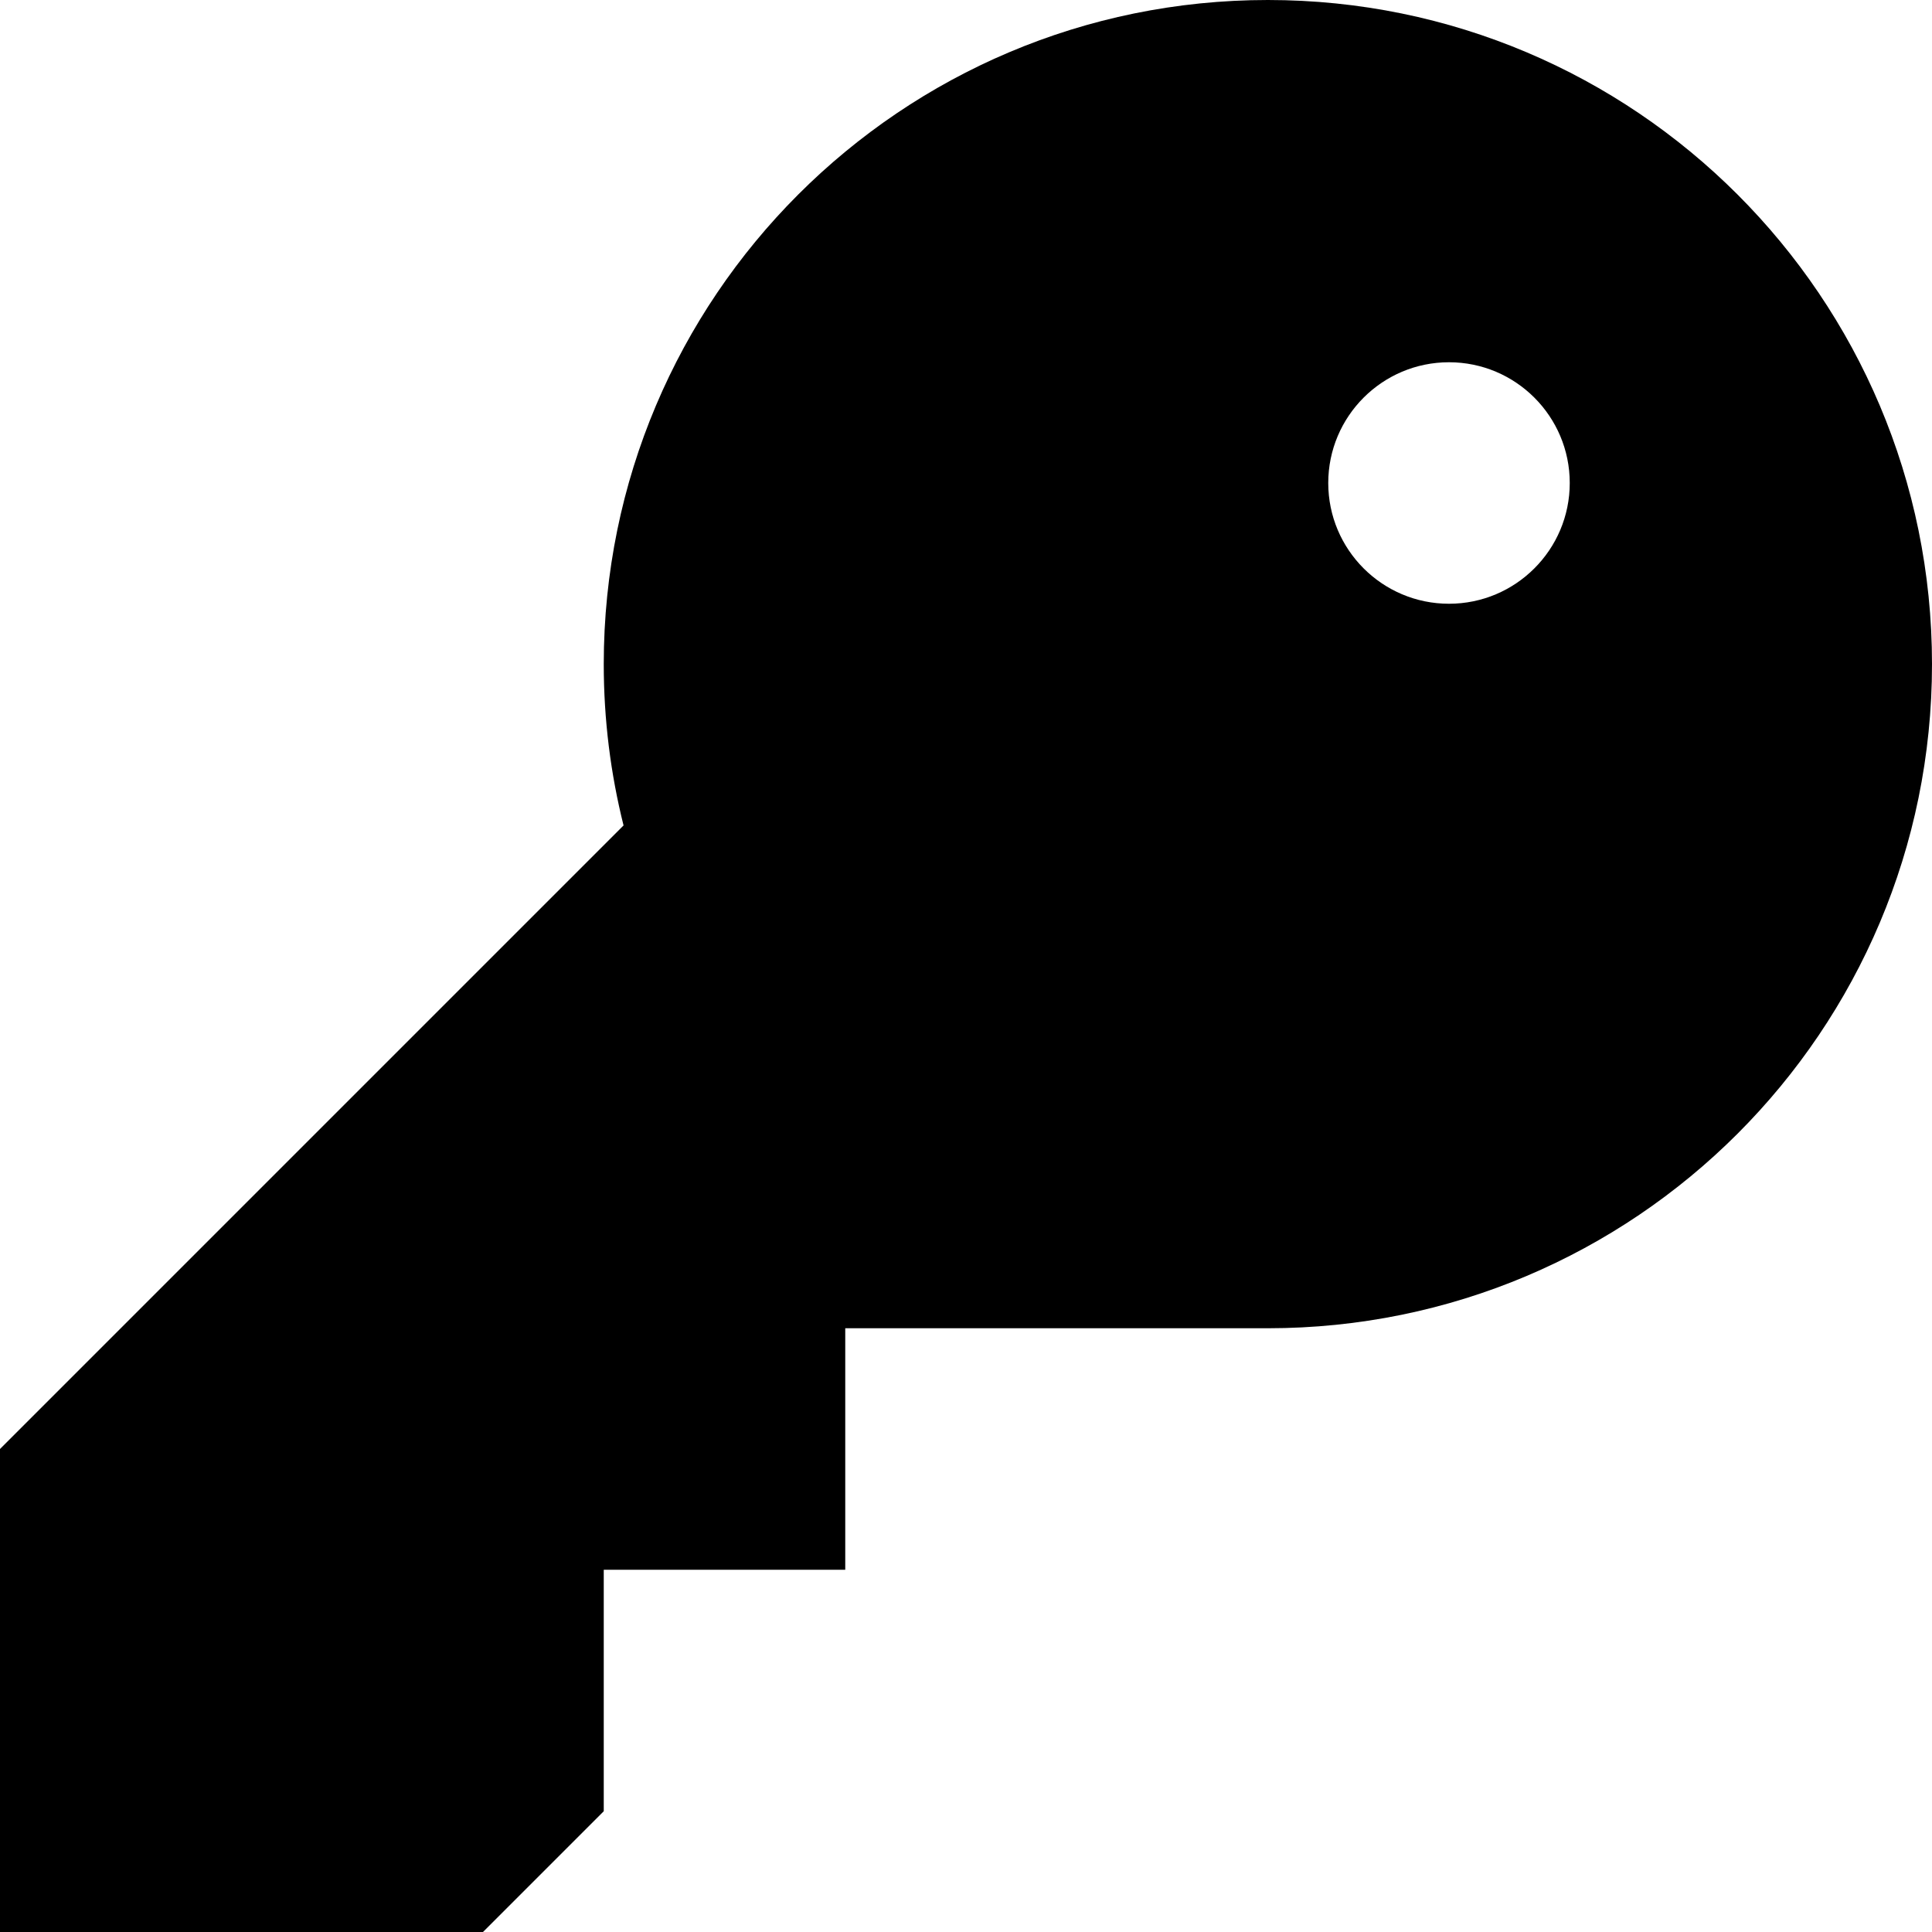
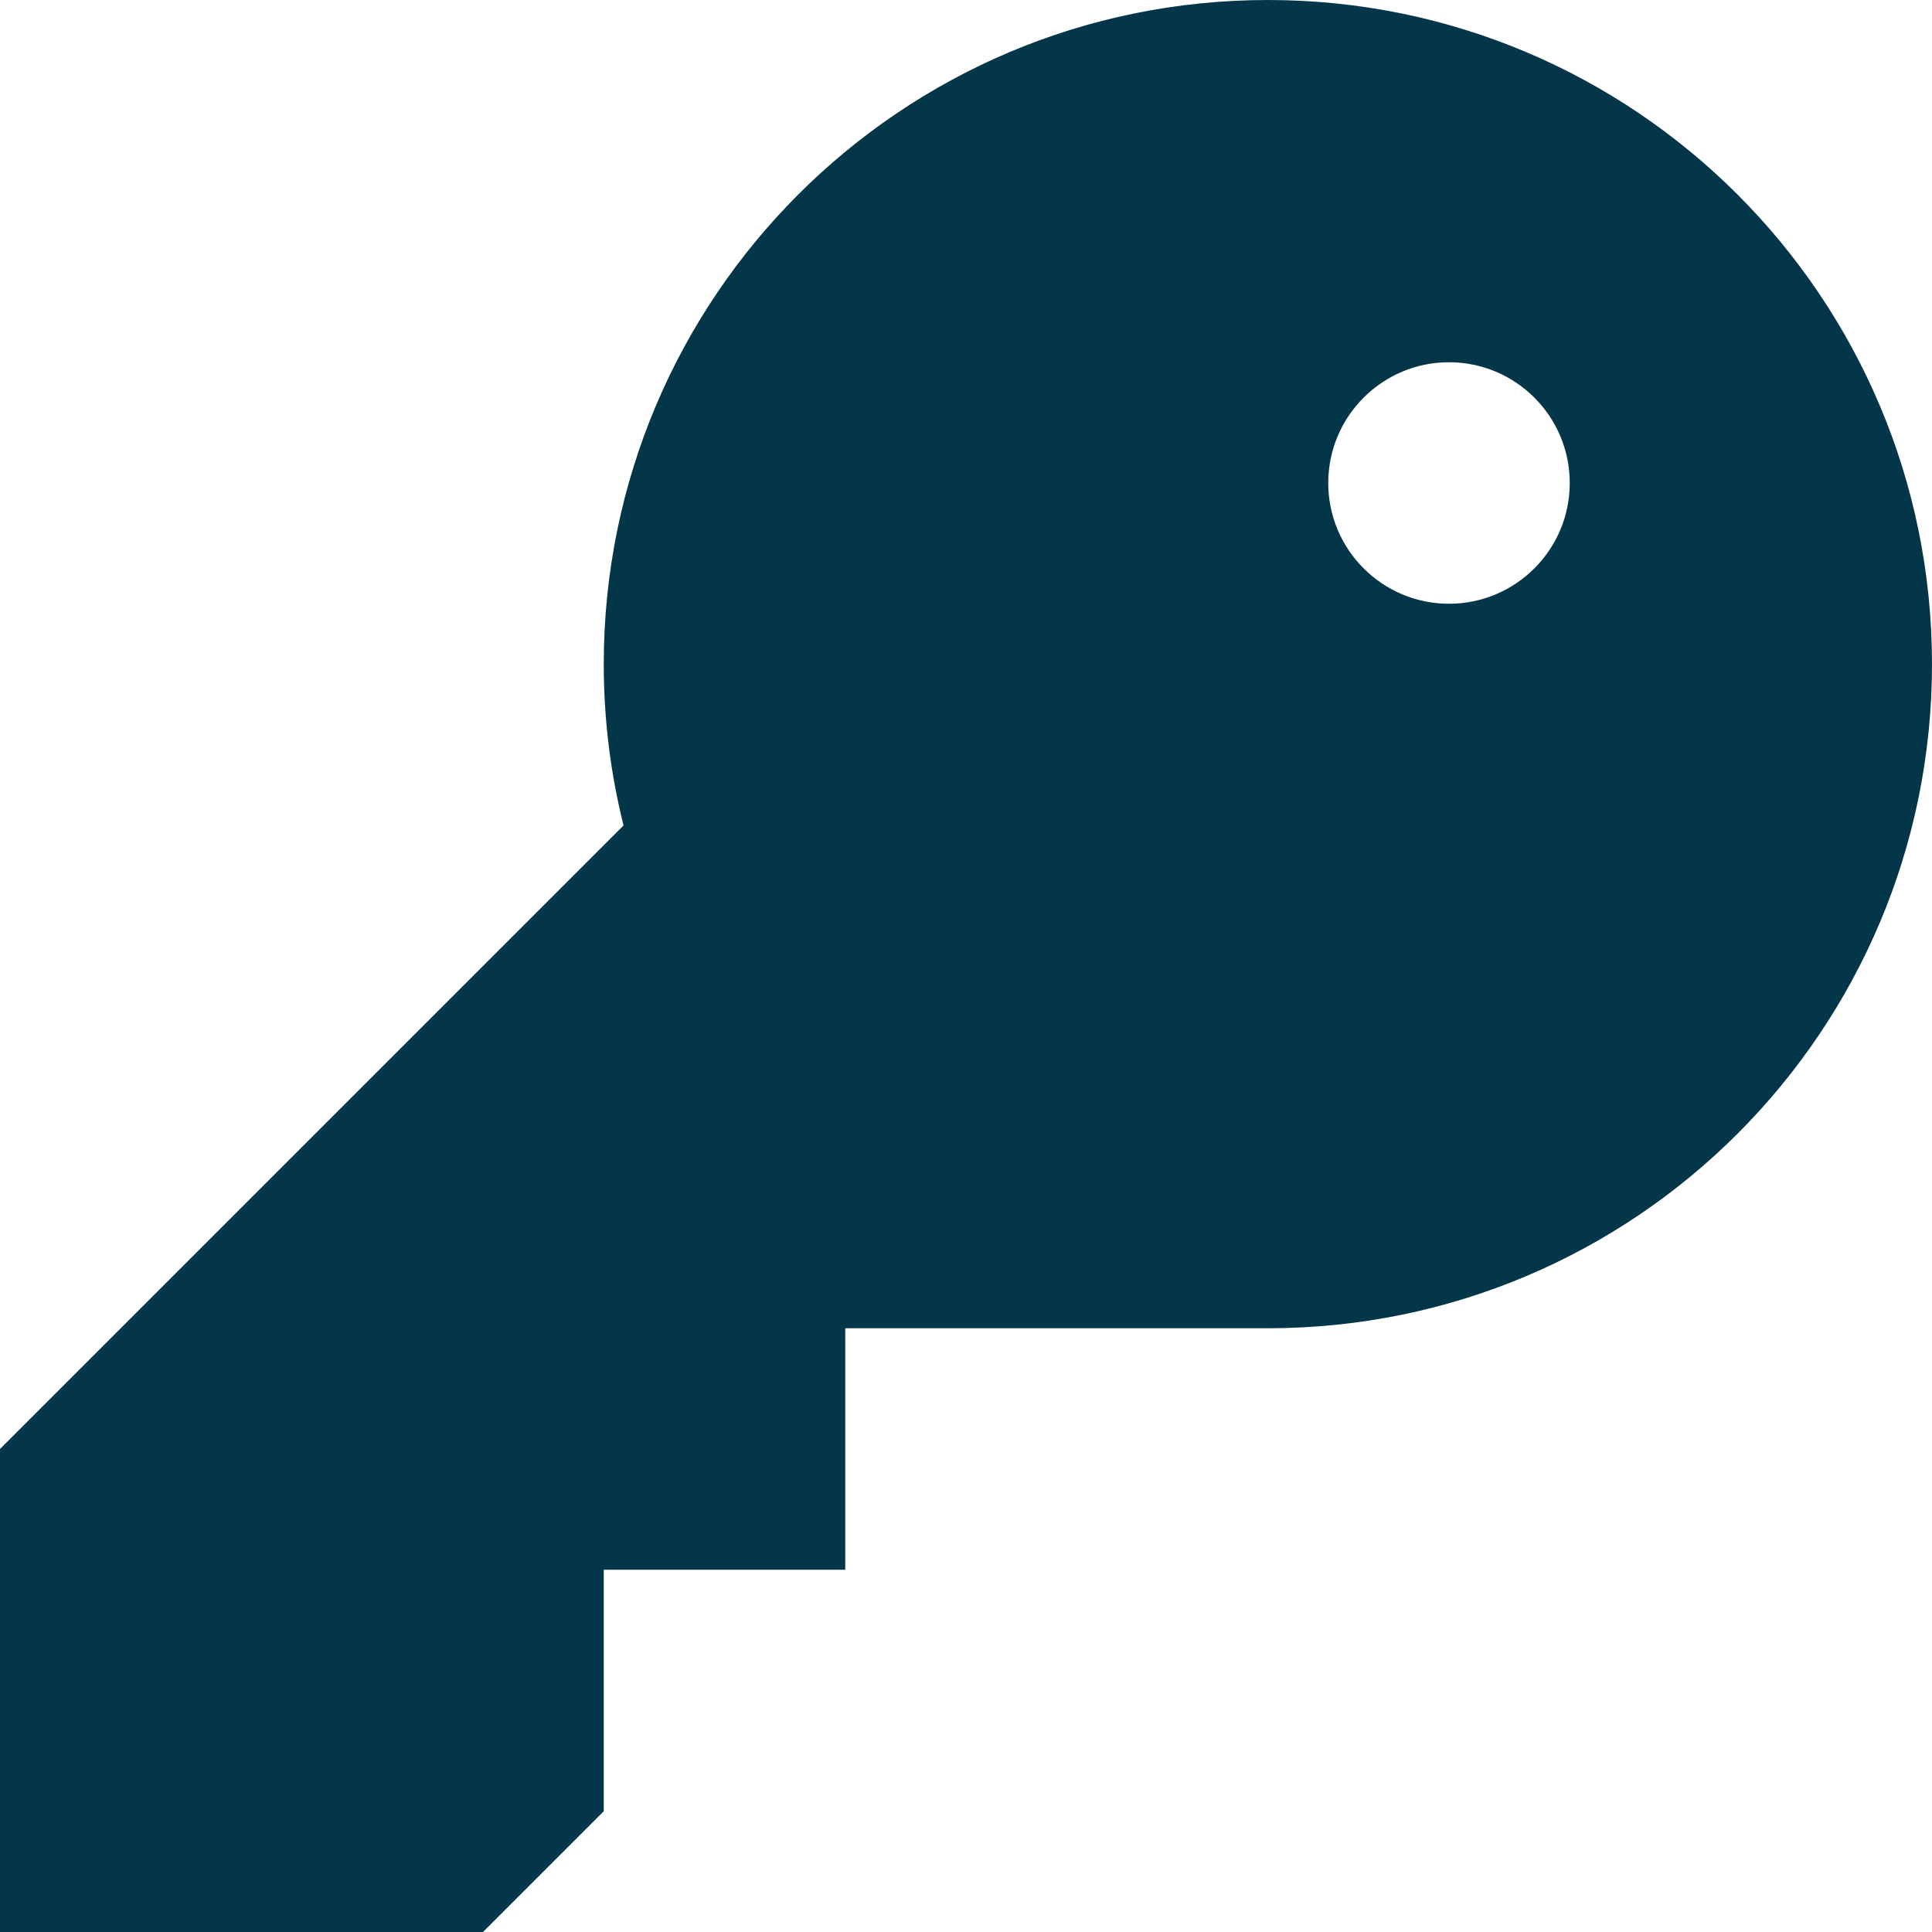
- <svg xmlns="http://www.w3.org/2000/svg" width="800px" height="800px" viewBox="0 0 16 16" fill="none">
-   <path fill-rule="evenodd" clip-rule="evenodd" d="M16 5.5C16 8.538 13.538 11 10.5 11H7V13H5V15L4 16H0V12L5.164 6.836C5.057 6.409 5 5.961 5 5.5C5 2.462 7.462 0 10.5 0C13.538 0 16 2.462 16 5.5ZM13 4C13 4.552 12.552 5 12 5C11.448 5 11 4.552 11 4C11 3.448 11.448 3 12 3C12.552 3 13 3.448 13 4Z" fill="#000000" />
+ <svg xmlns="http://www.w3.org/2000/svg" width="800px" height="800px" viewBox="0 0 16 16" fill="#04364A">
+   <path fill-rule="evenodd" clip-rule="evenodd" d="M16 5.5C16 8.538 13.538 11 10.5 11H7V13H5V15L4 16H0V12L5.164 6.836C5.057 6.409 5 5.961 5 5.5C5 2.462 7.462 0 10.5 0C13.538 0 16 2.462 16 5.5ZM13 4C13 4.552 12.552 5 12 5C11.448 5 11 4.552 11 4C11 3.448 11.448 3 12 3C12.552 3 13 3.448 13 4Z" fill="#04364A" />
</svg>
